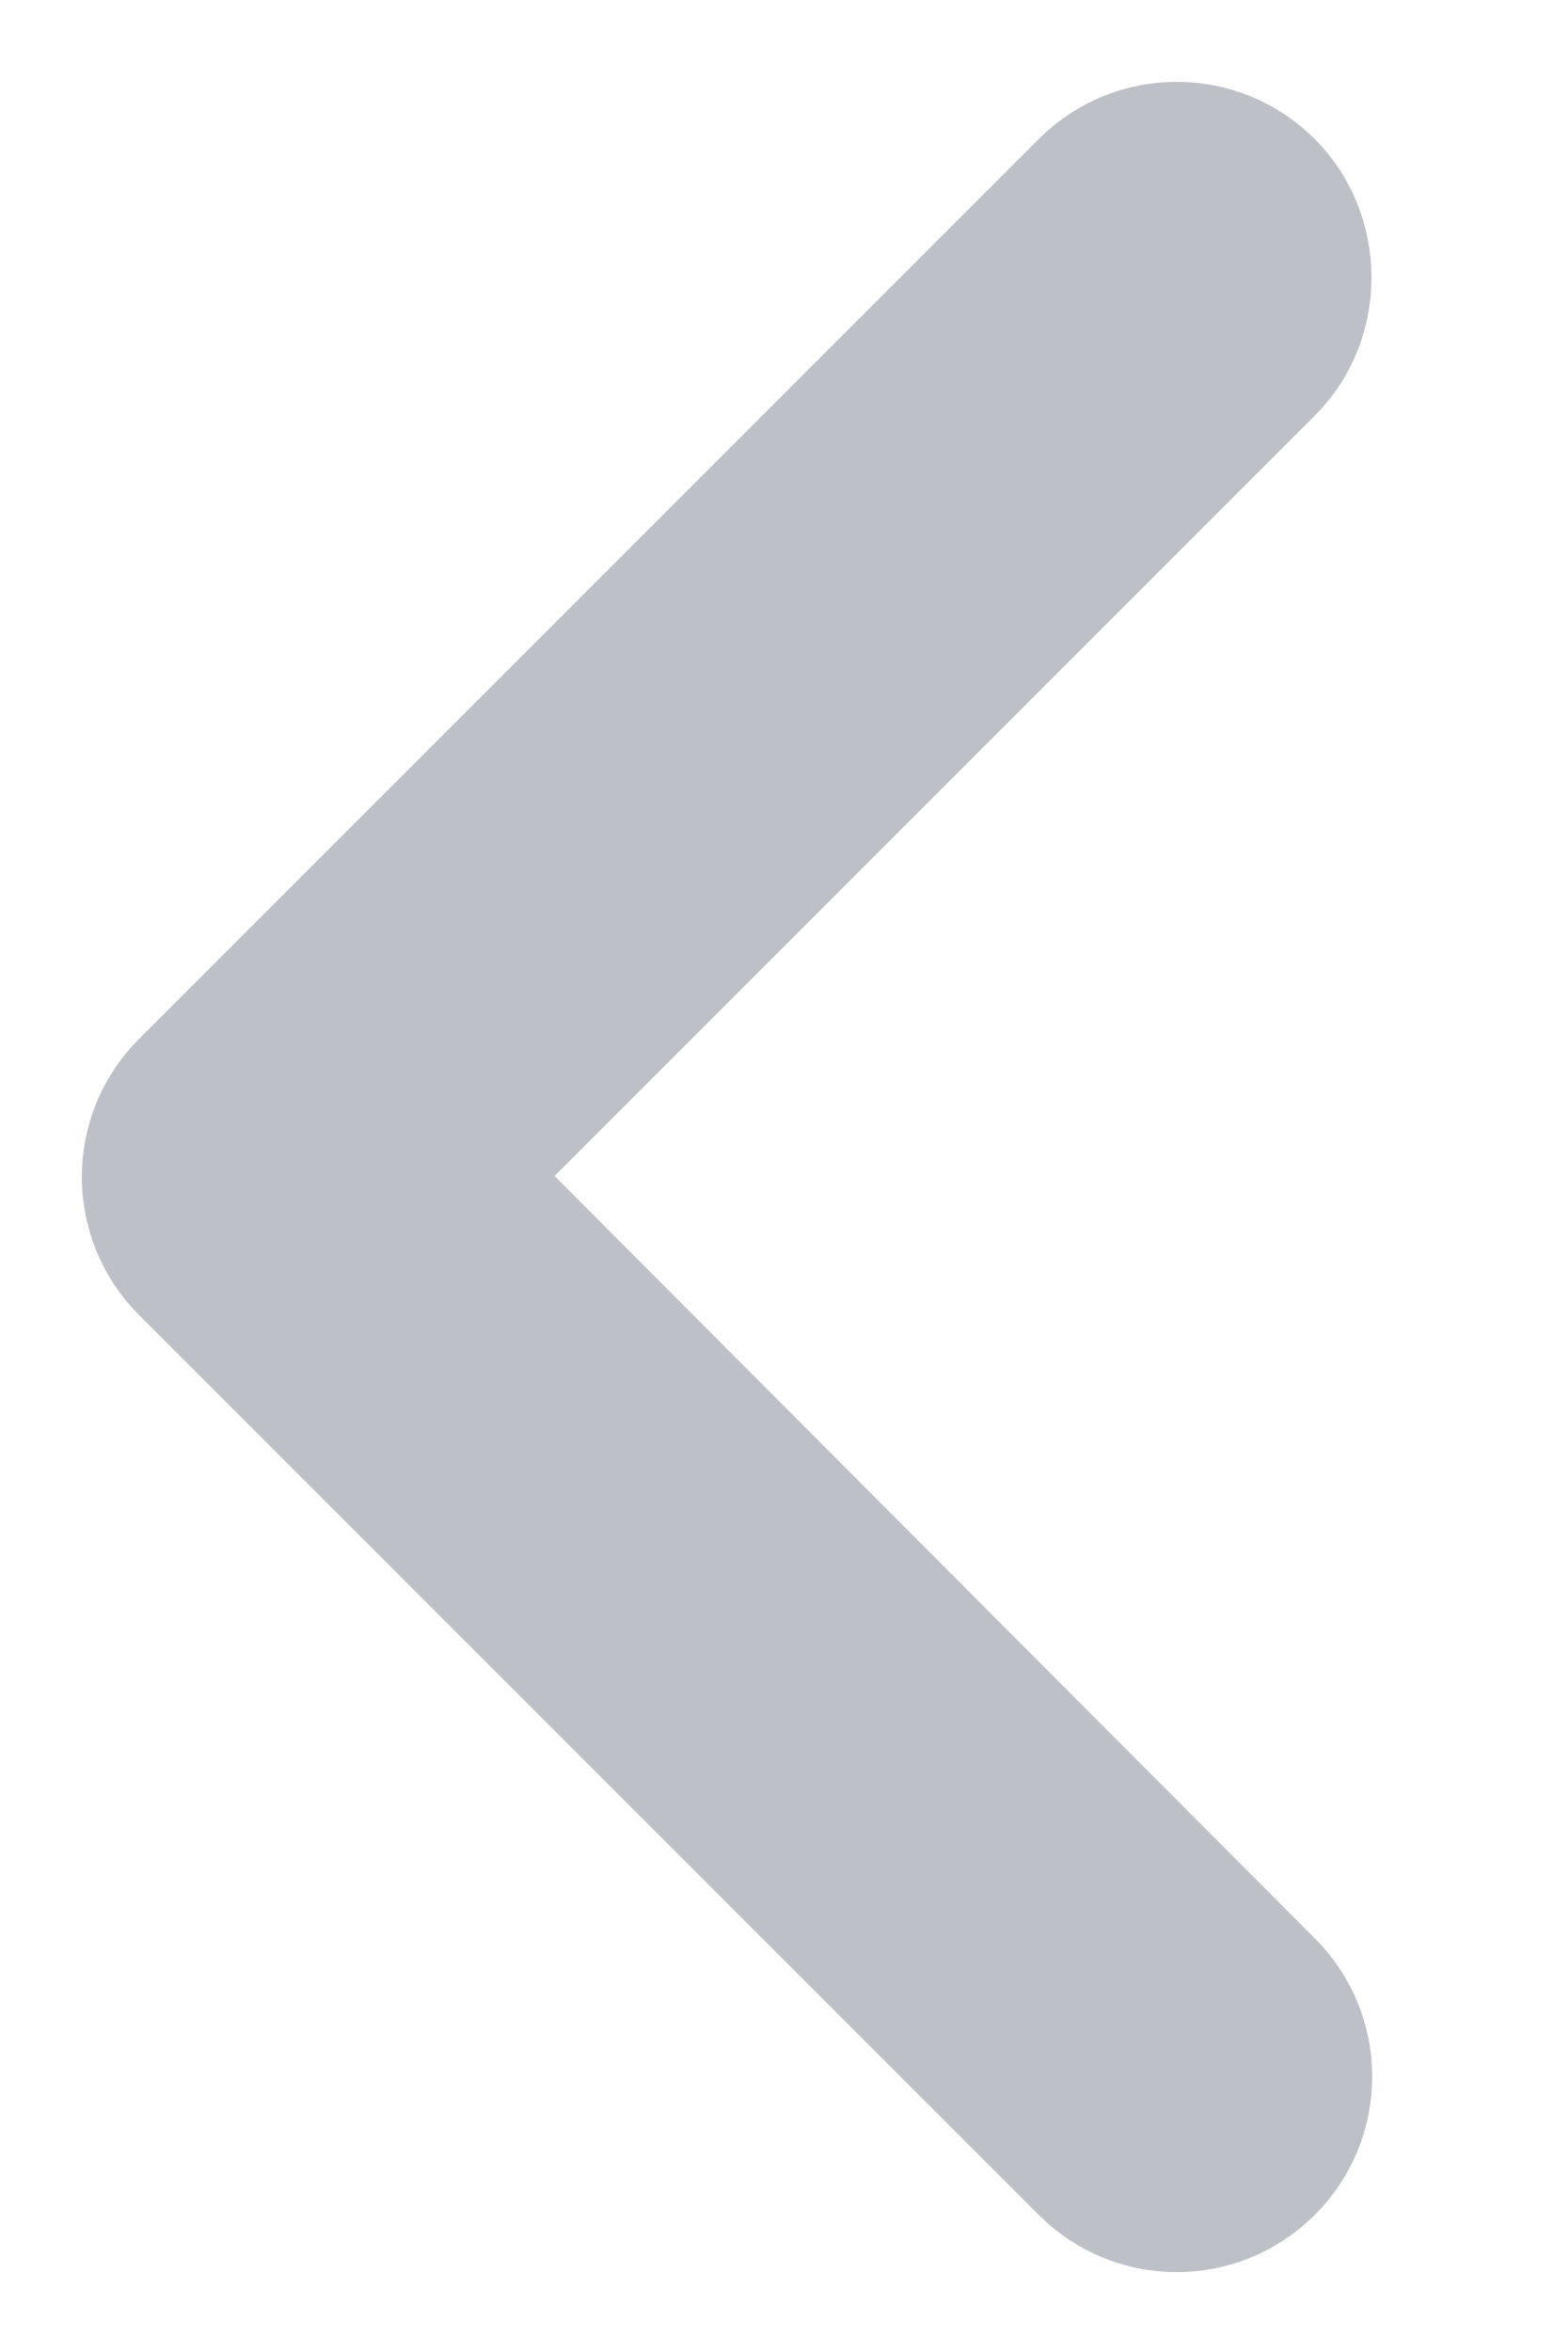
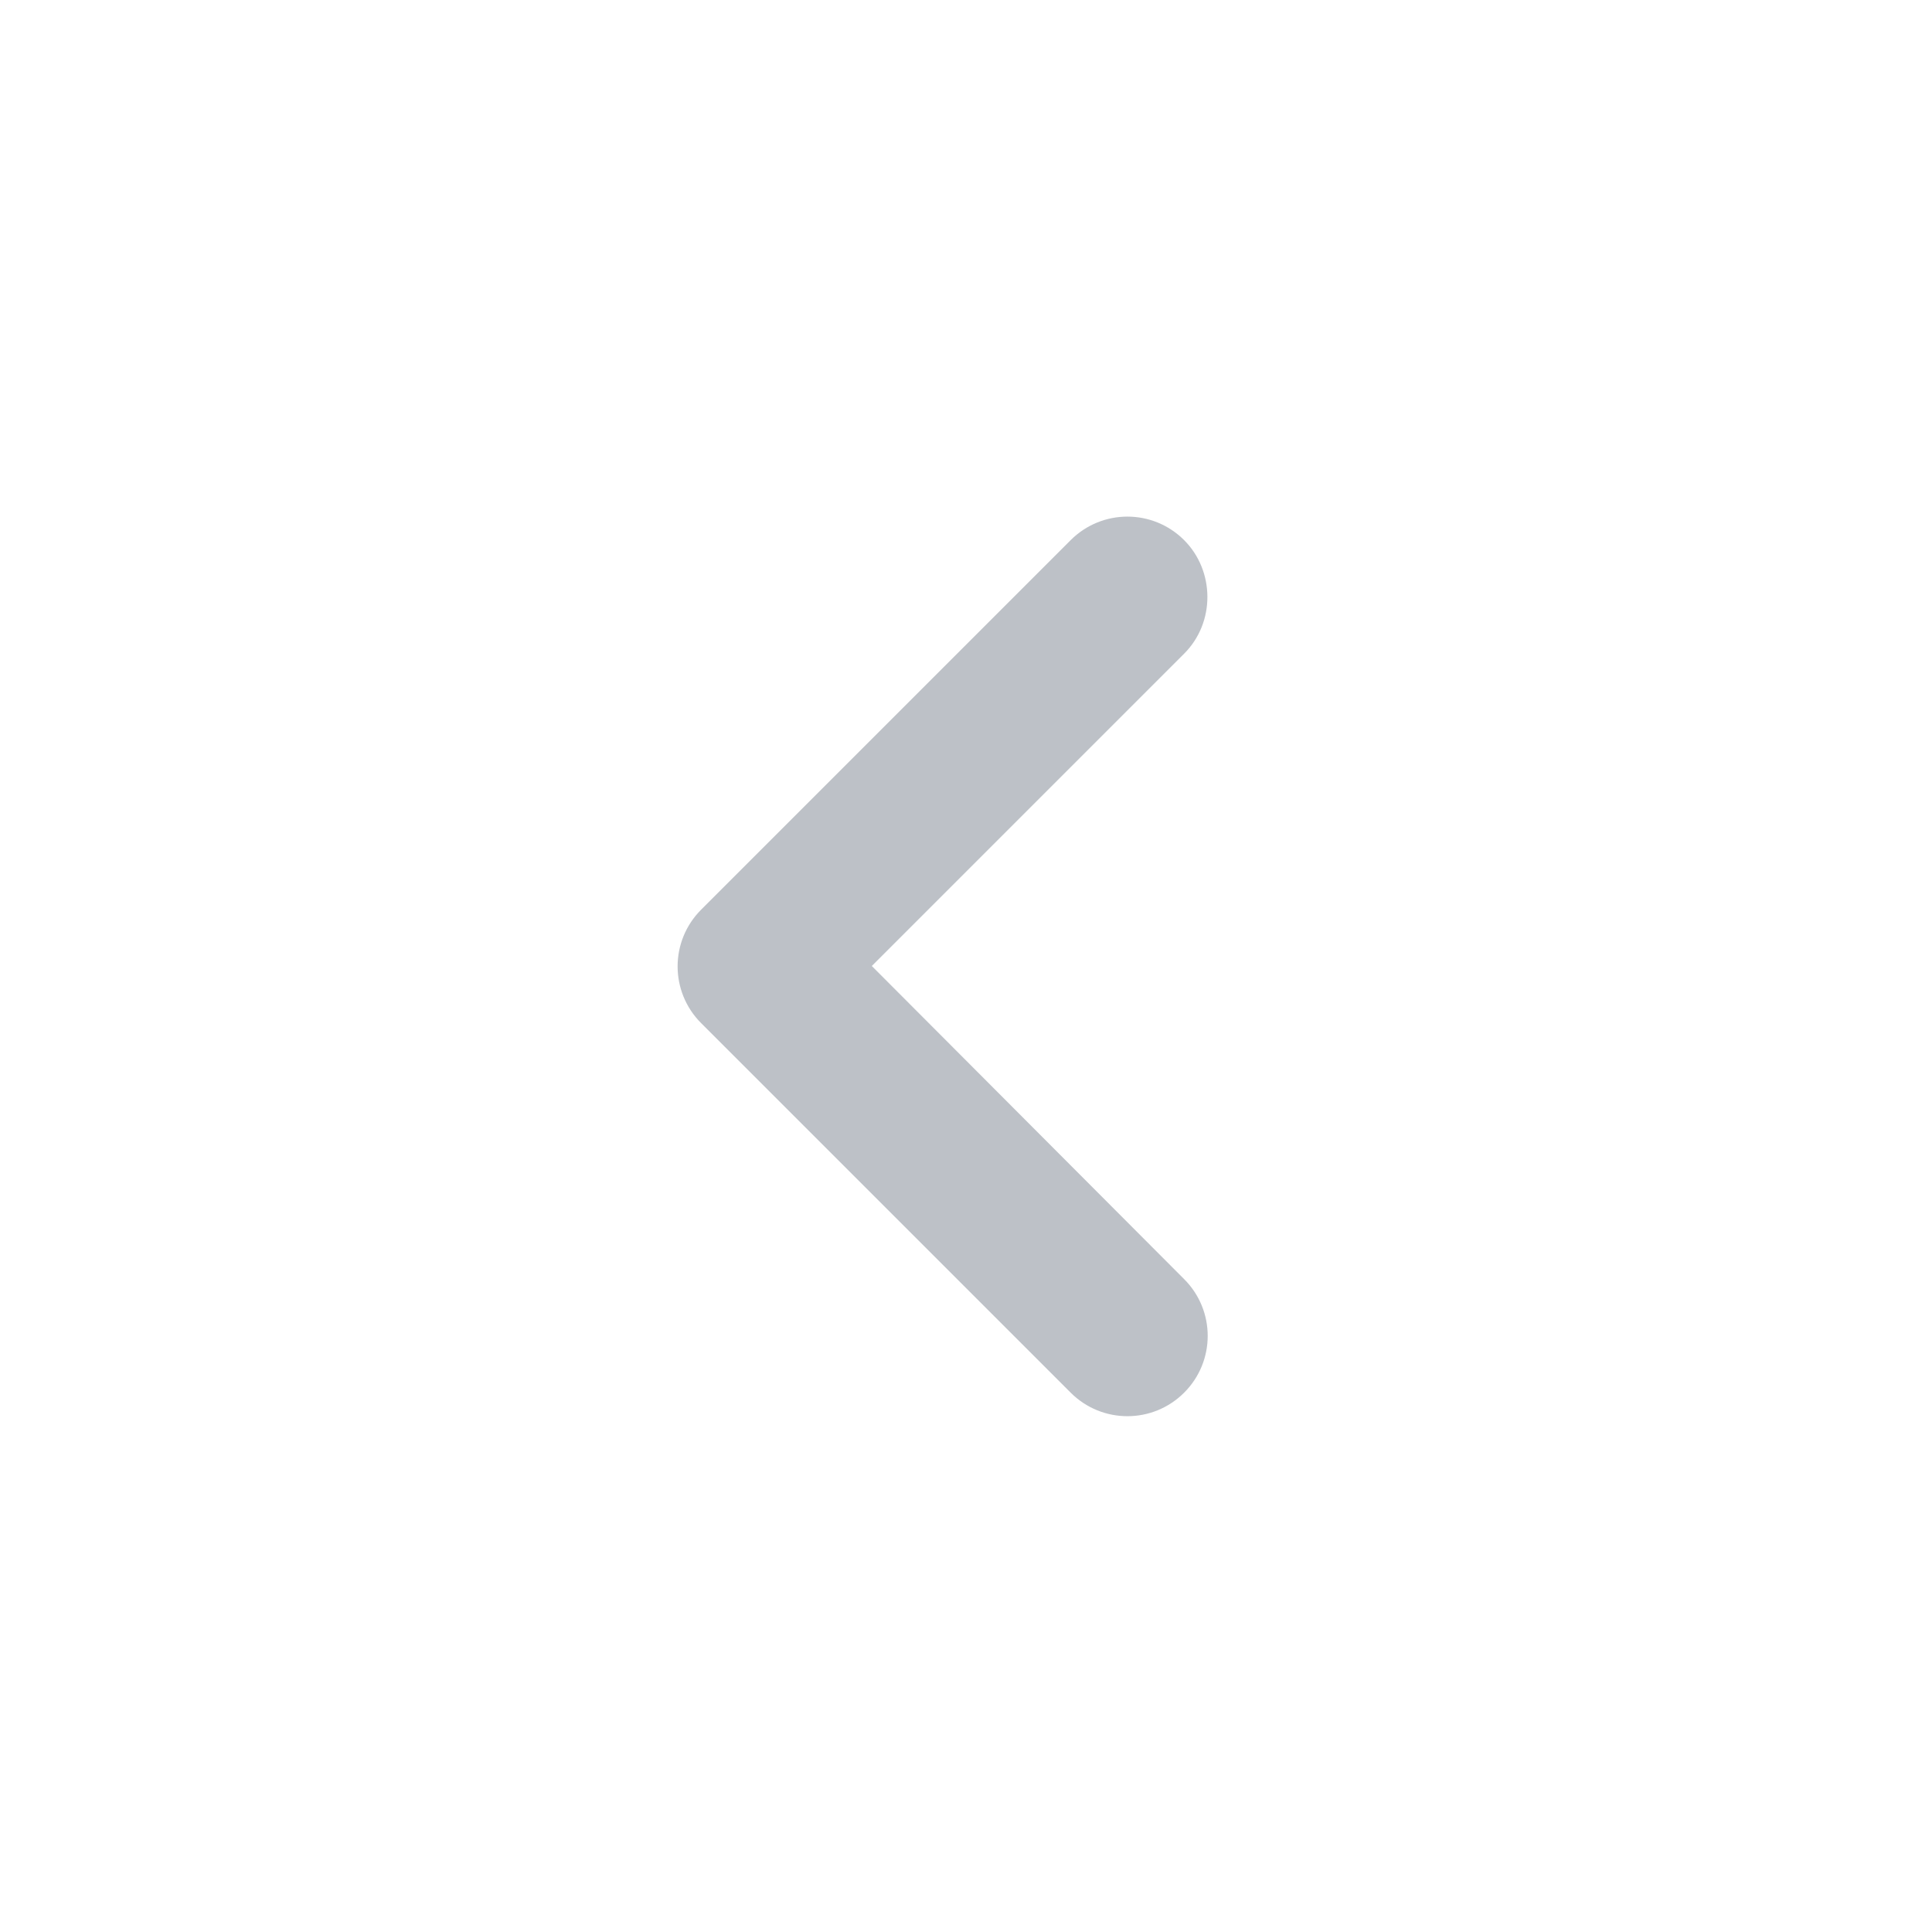
- <svg xmlns="http://www.w3.org/2000/svg" width="8" height="12" viewBox="0 0 8 12" fill="none">
-   <path d="M6.71 0.71C6.32 0.32 5.69 0.32 5.3 0.71L0.71 5.3C0.32 5.69 0.32 6.32 0.71 6.71L5.3 11.3C5.69 11.69 6.32 11.69 6.71 11.3C7.1 10.91 7.1 10.28 6.71 9.89L2.83 6L6.71 2.12C7.1 1.73 7.09 1.09 6.71 0.71Z" fill="#BDC1C7" />
+ <svg xmlns="http://www.w3.org/2000/svg" width="24" height="24" viewBox="0 0 24 24" fill="none">
+   <path d="M14.71 6.71C14.32 6.32 13.69 6.32 13.3 6.71L8.71 11.3C8.32 11.69 8.32 12.32 8.71 12.71L13.3 17.3C13.69 17.69 14.32 17.69 14.71 17.3C15.1 16.91 15.1 16.28 14.71 15.89L10.83 12L14.71 8.12C15.1 7.73 15.09 7.09 14.71 6.71Z" fill="#BDC1C7" />
</svg>
